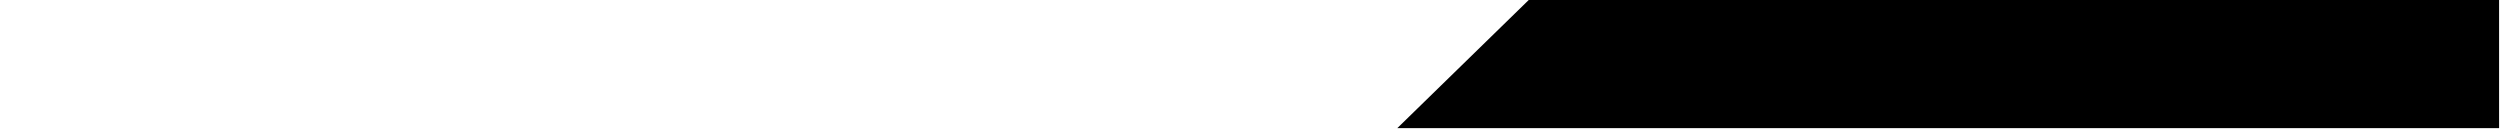
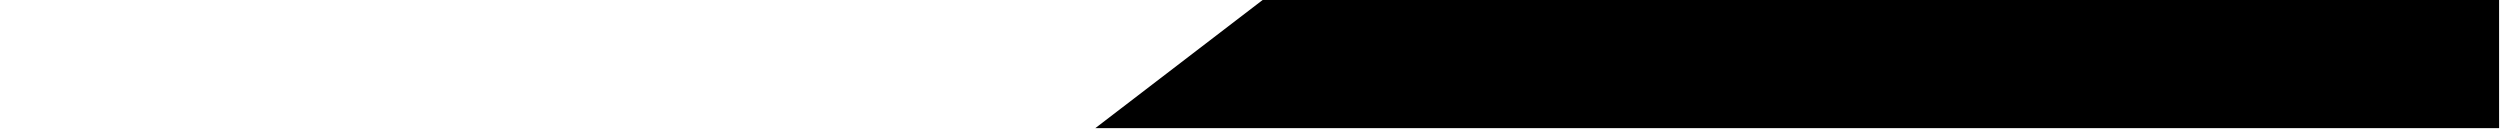
<svg xmlns="http://www.w3.org/2000/svg" version="1.1" id="Calque_1" x="0px" y="0px" viewBox="0 0 1366 70.5" style="enable-background:new 0 0 1366 70.5;" xml:space="preserve">
-   <polygon points="835.3,0 763.5,70 1365.5,70 1365.5,0 " />
+   <polygon points="689.9,0 598.5,70 1365.5,70 1365.5,0 " />
</svg>
